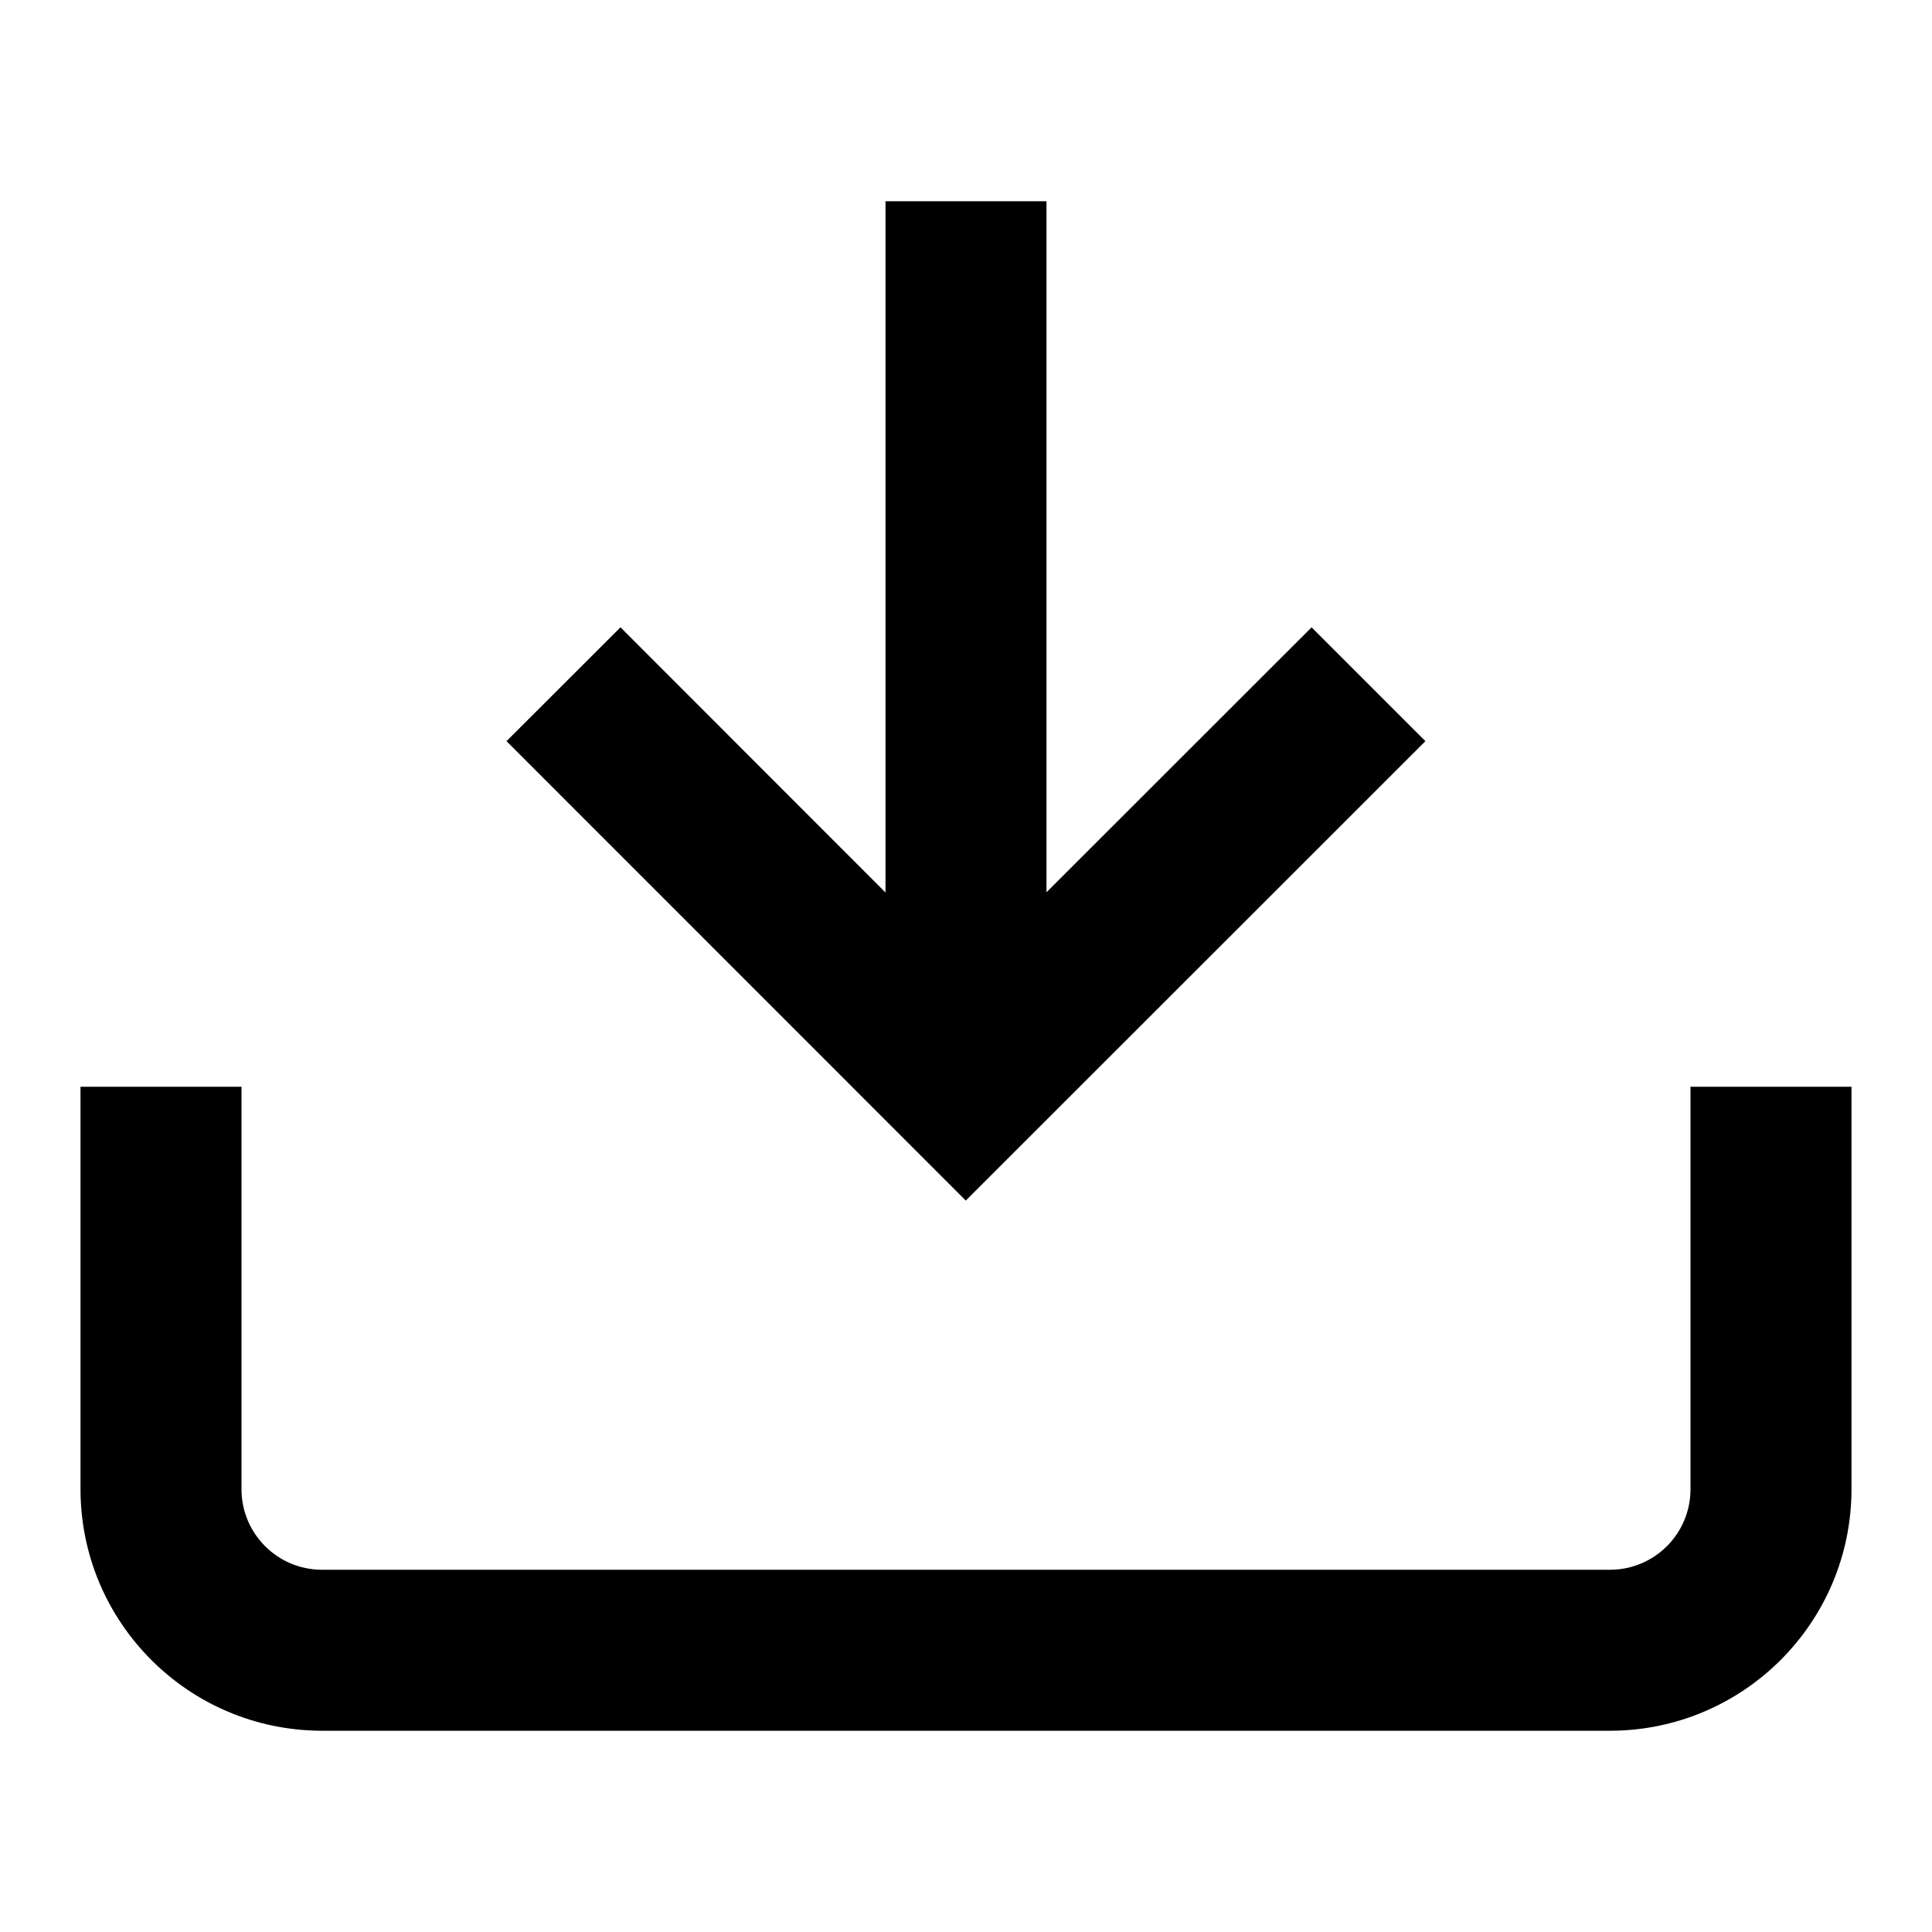
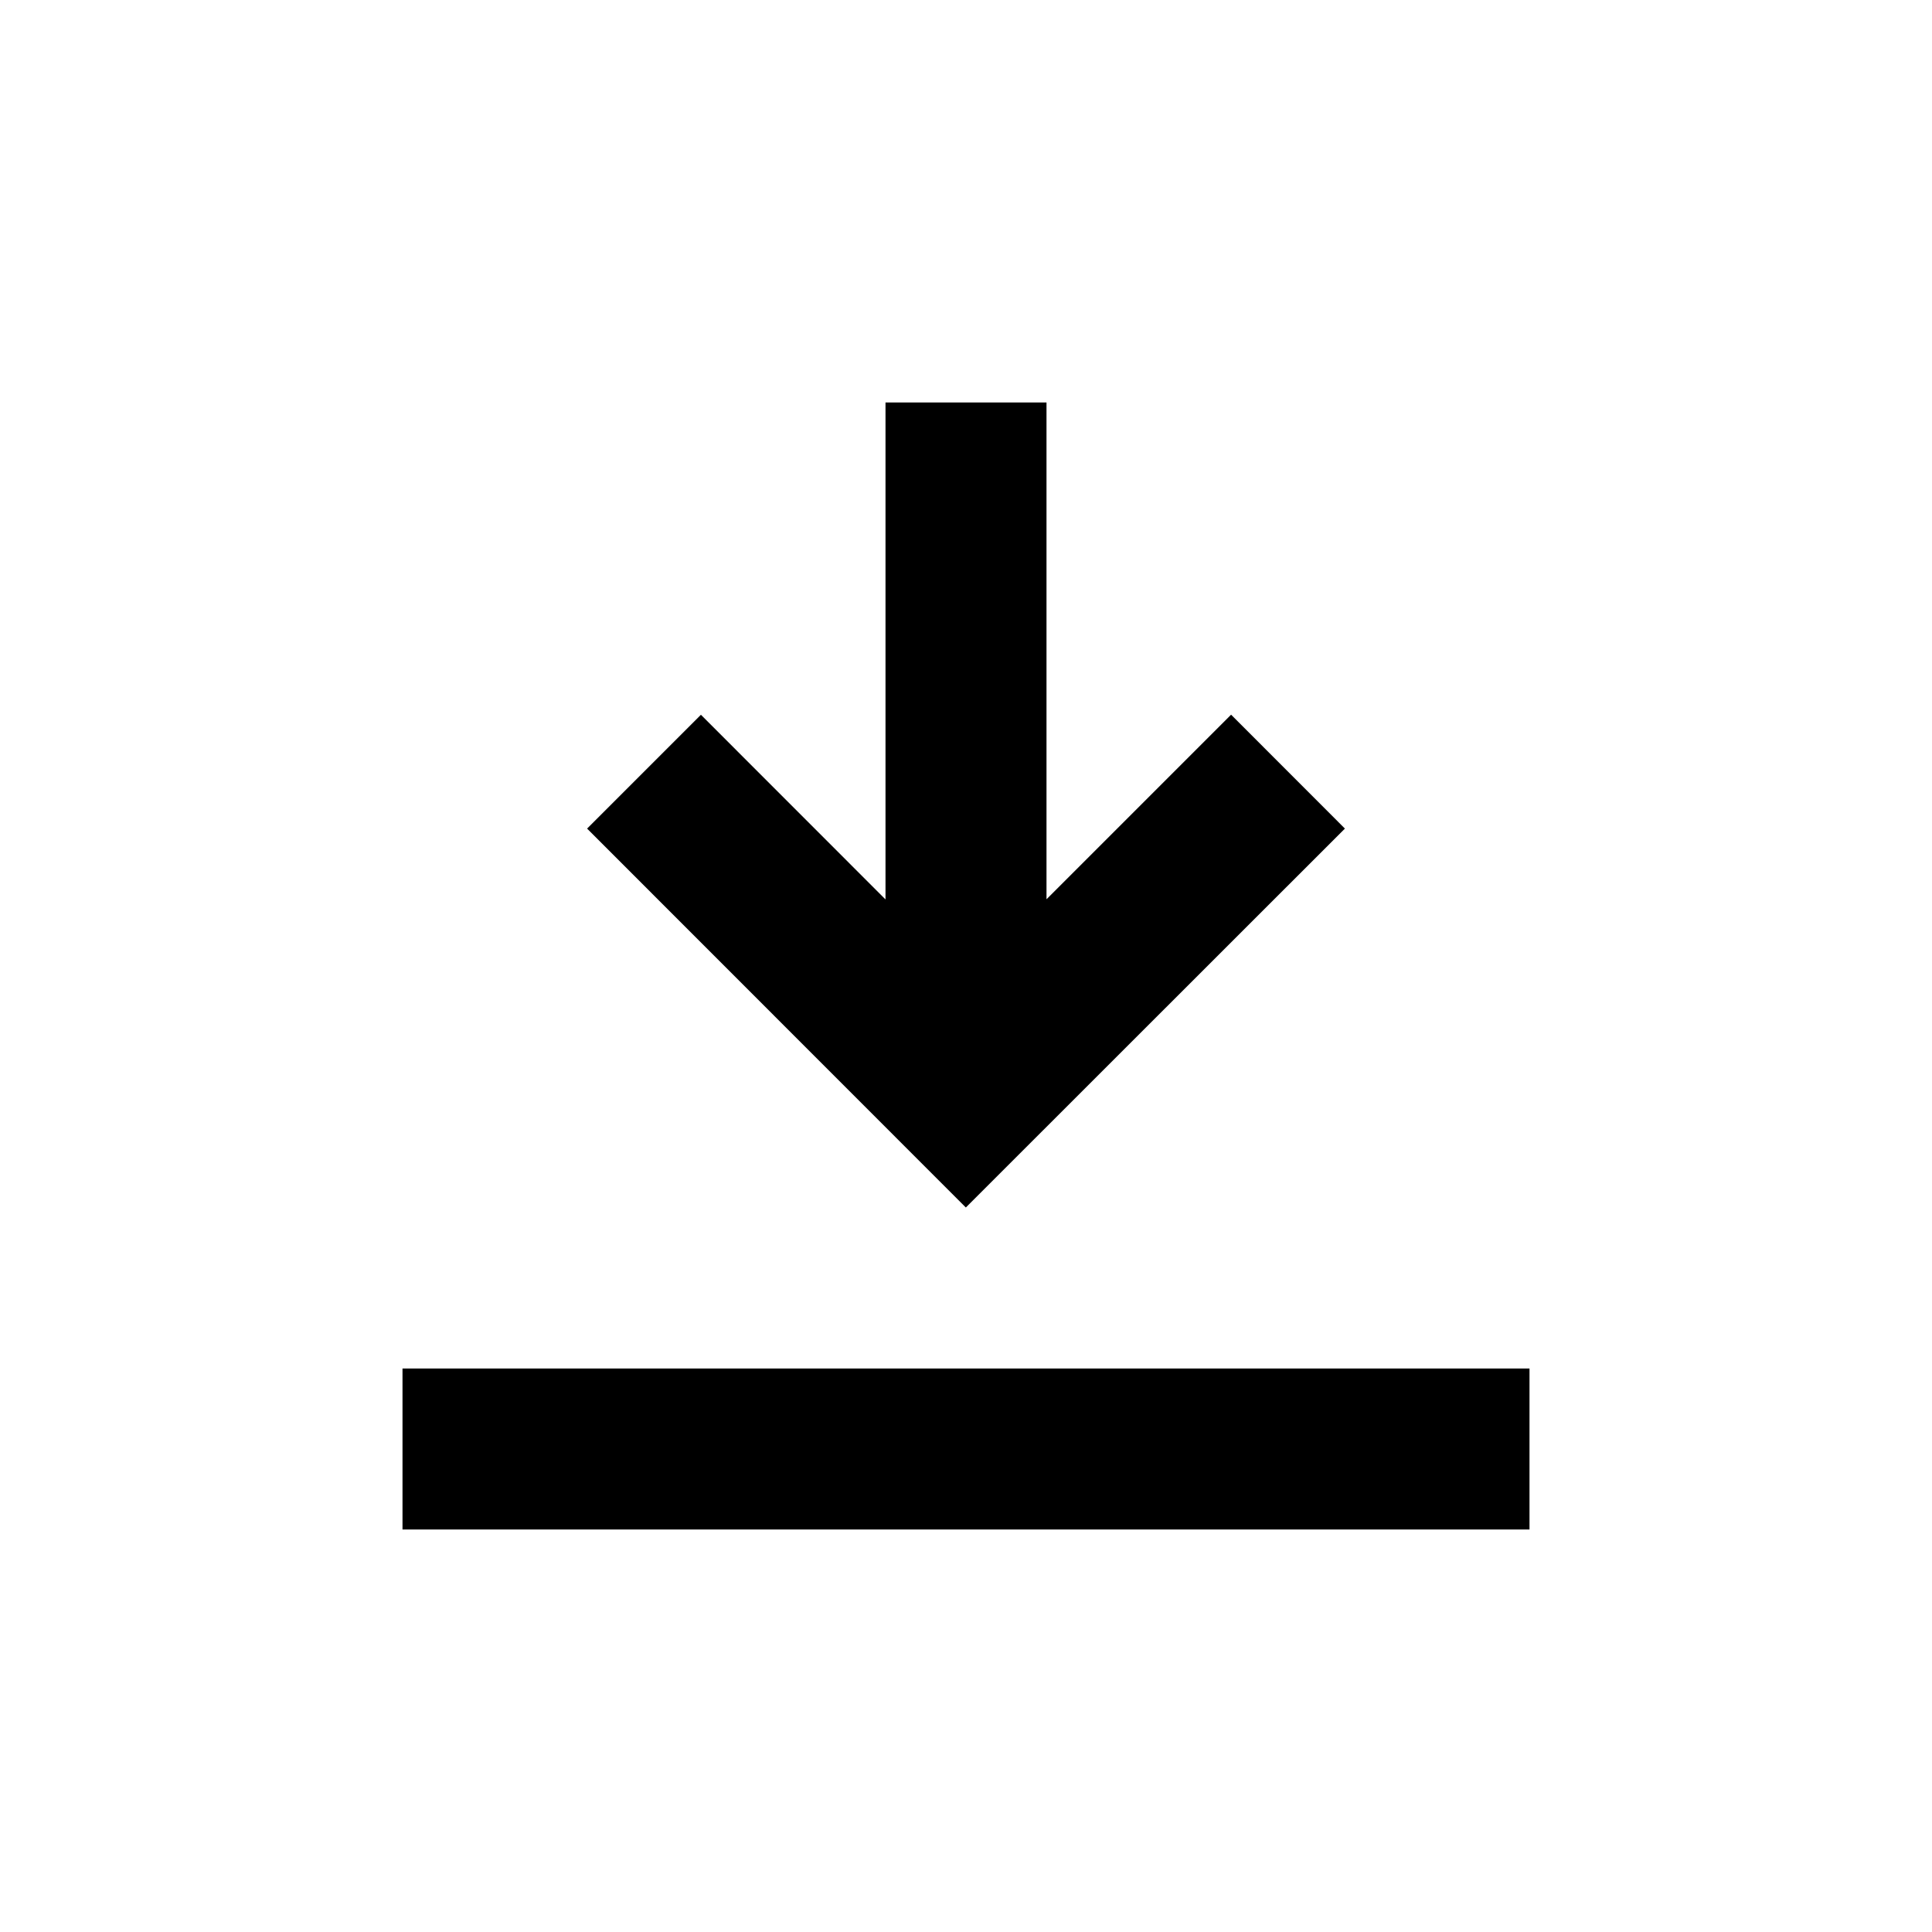
<svg xmlns="http://www.w3.org/2000/svg" viewBox="0 0 24 24">
  <g>
-     <rect stroke="transparent" opacity="0" />
-     <g>
-       <path d="M21,15.973H21V18.5a1,1,0,0,1-1,1H4a1,1,0,0,1-1-1v-5H1v-.004L1,13.5v5a3.003,3.003,0,0,0,3,3H20a3.003,3.003,0,0,0,3-3v-5H21Z" stroke="transparent" />
-       <polygon points="17.707 9.207 16.293 7.793 13 11.084 13 2.5 11 2.5 11 11.087 7.708 7.793 6.292 9.207 11.997 14.914 17.707 9.207" stroke="transparent" />
-     </g>
+     <polygon points="15.293 8.878 13 11.171 13 5 11 5 11 11.173 8.707 8.879 7.293 10.293 11.998 15 16.707 10.293 15.293 8.878" stroke="transparent" />
+     <rect x="5" y="17" width="14" height="2" stroke="transparent" />
  </g>
</svg>
